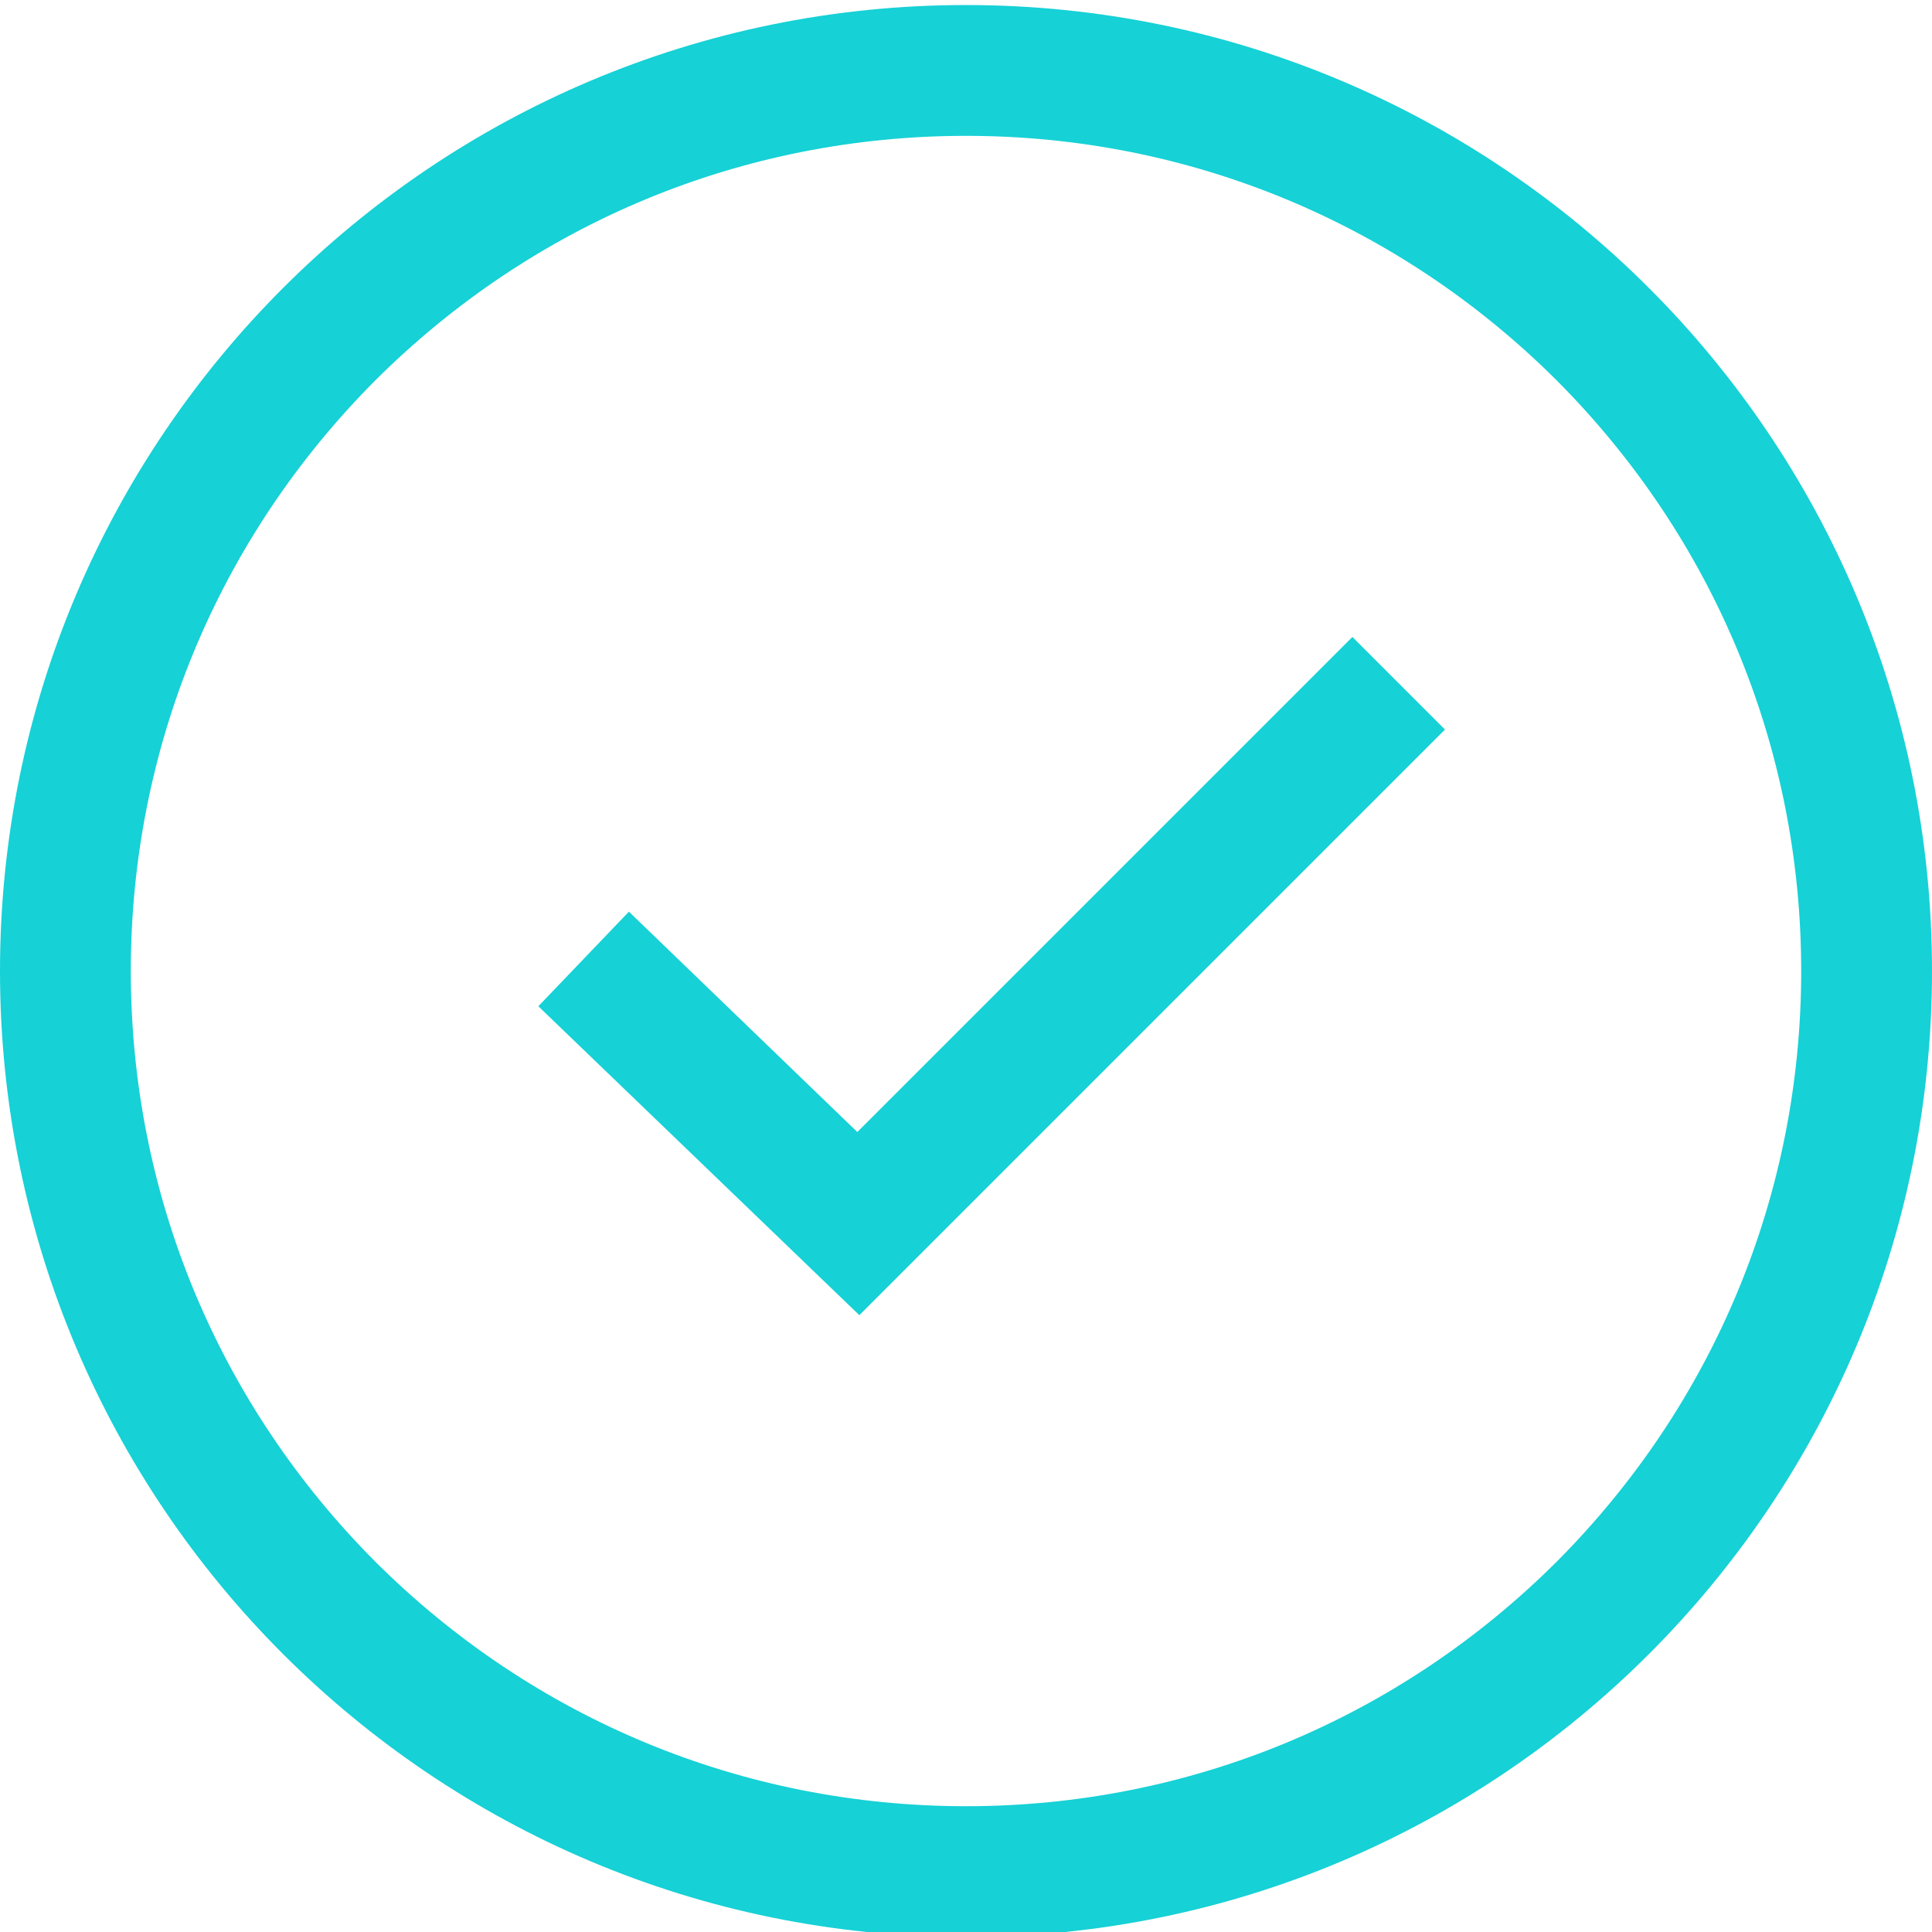
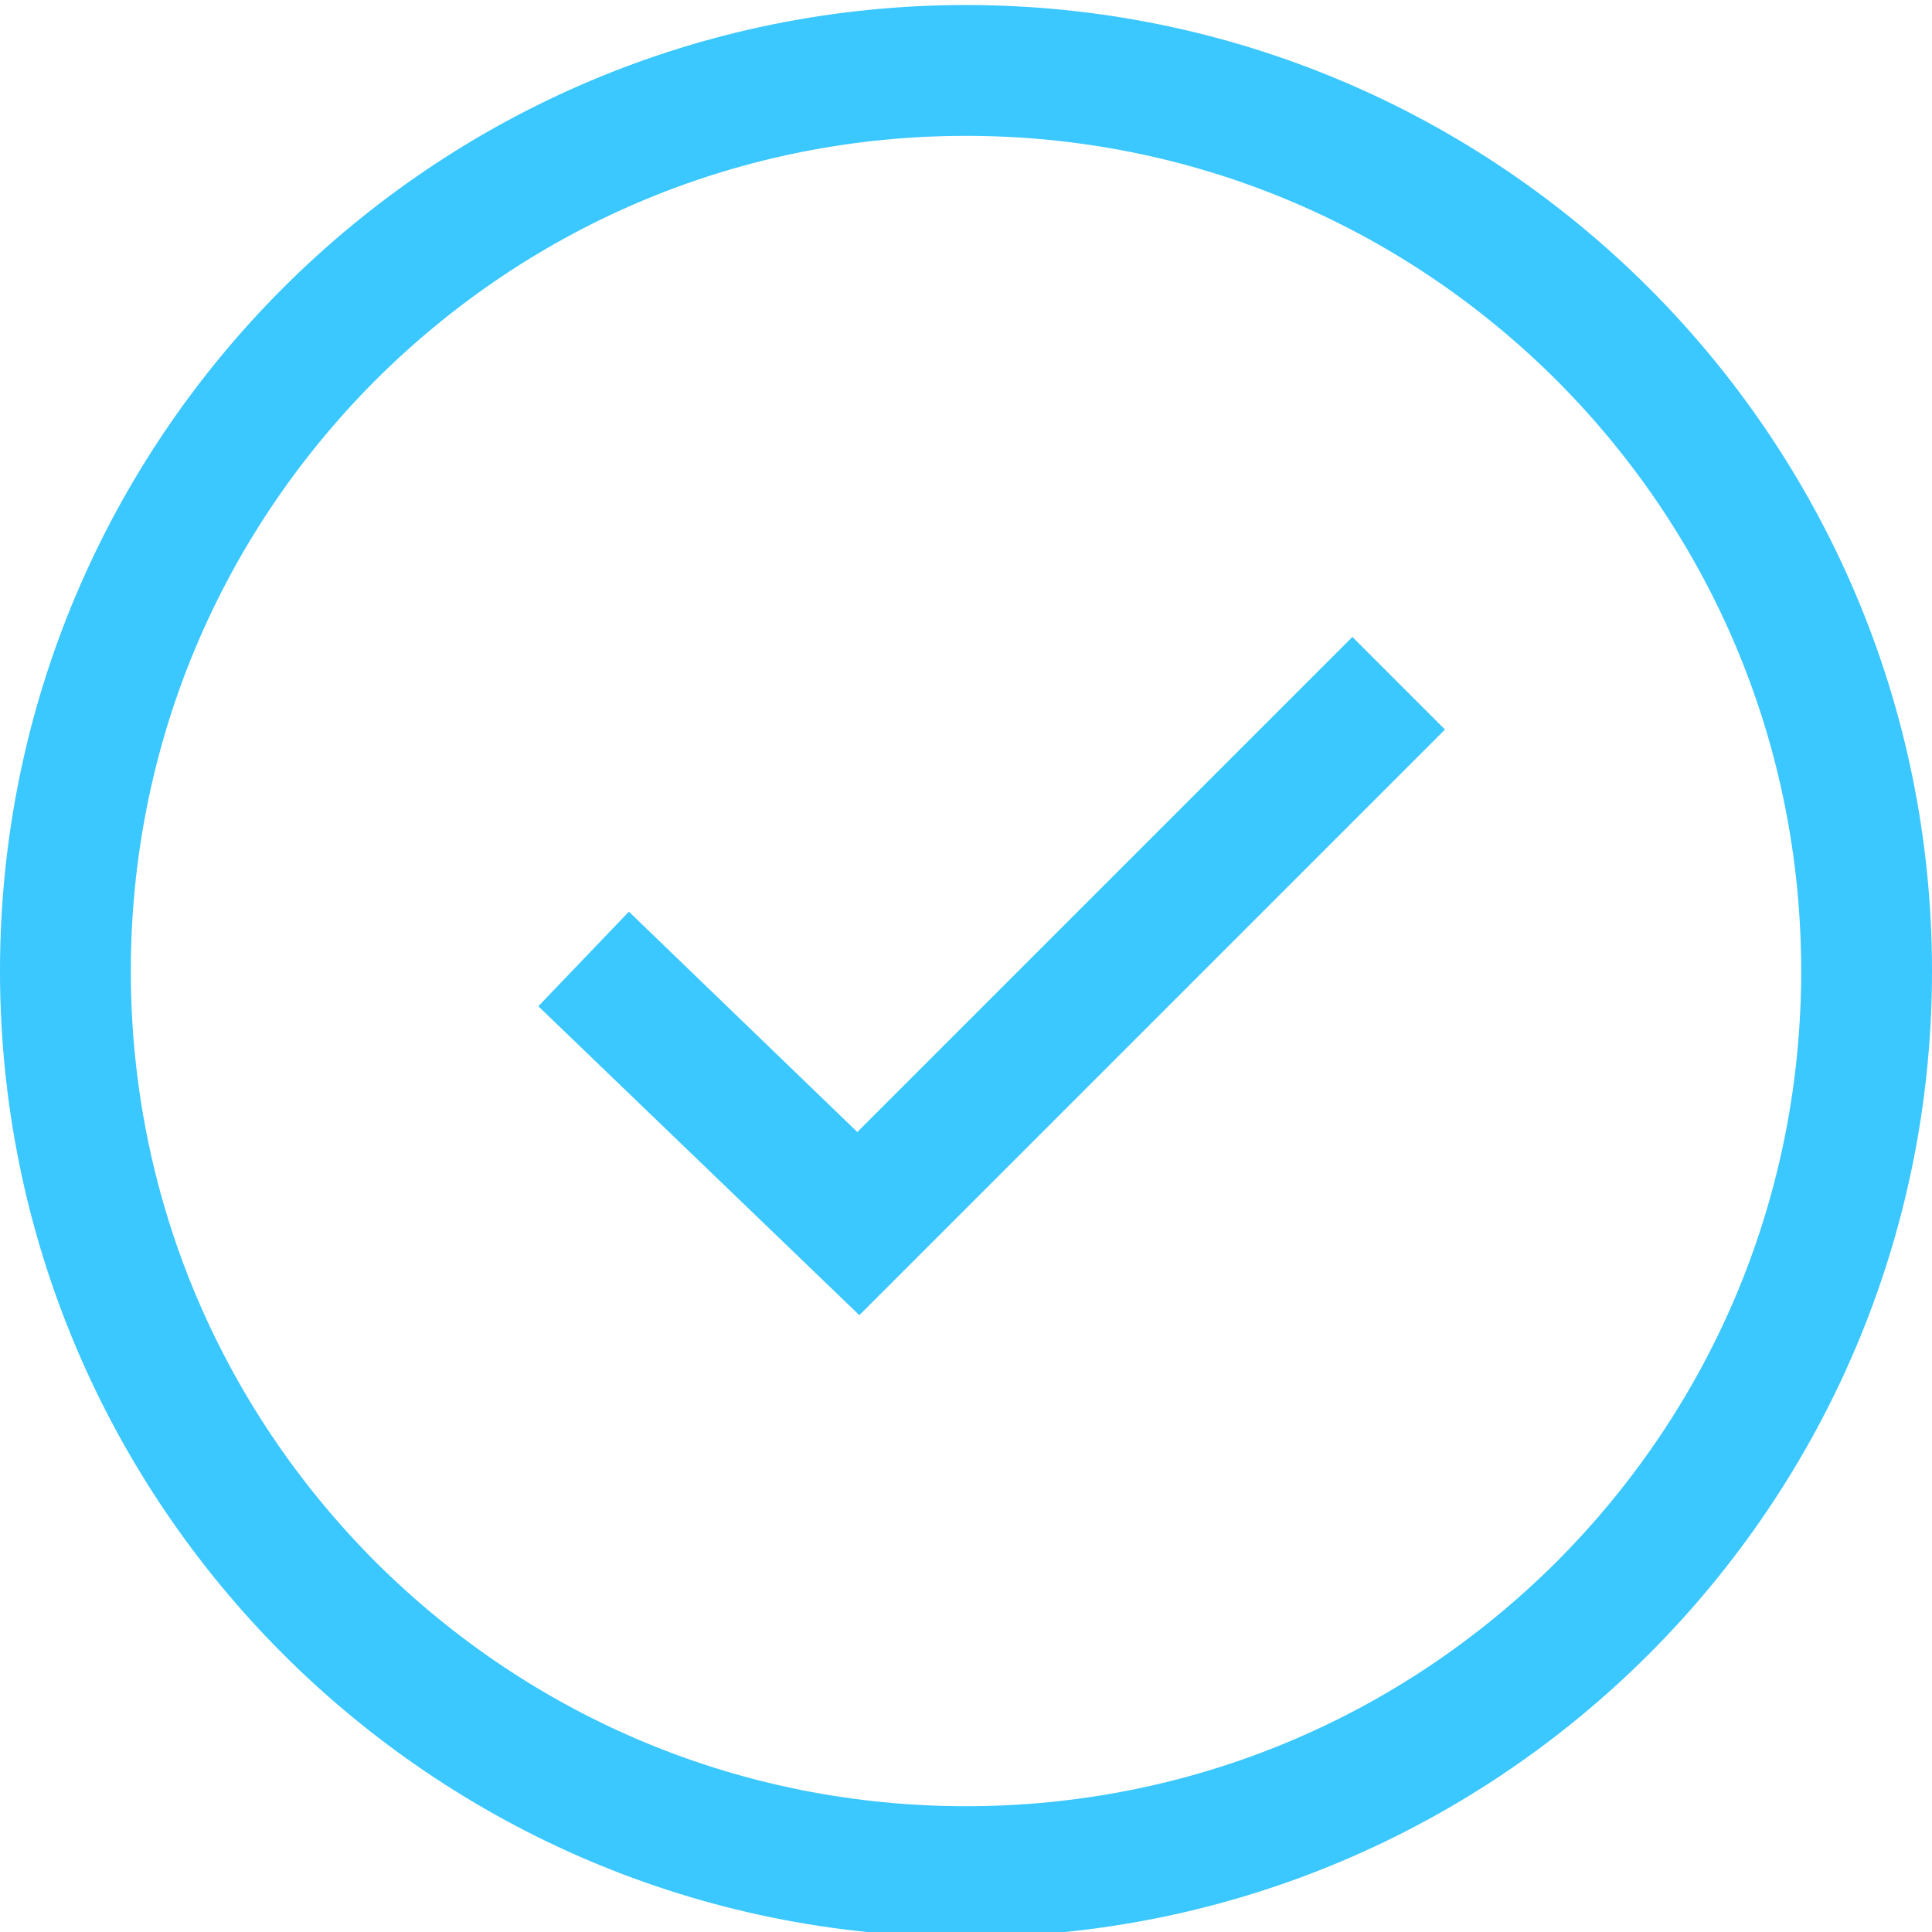
<svg xmlns="http://www.w3.org/2000/svg" x="0px" y="0px" viewBox="0 0 384 384">
  <style type="text/css">
- 	.st0{fill:#16d1d6;}
+ 	.st0{fill:#3bc7ff;}
</style>
  <g id="Layer_1">
</g>
  <g id="Layer_1_copy">
    <g>
      <path class="st0" d="M192,27c44.3,0,86,17.3,117.4,48.6C340.7,107,358,148.7,358,193s-17.3,86-48.6,117.4    C278,341.7,236.3,359,192,359s-86-17.3-117.4-48.6C43.3,279,26,237.3,26,193s17.3-86,48.6-117.4C106,44.3,147.7,27,192,27 M192,1    C86,1,0,87,0,193s86,192,192,192s192-86,192-192S298,1,192,1L192,1z" />
    </g>
    <g>
      <g>
        <polygon class="st0" points="170.8,261.4 107,200 125,181.2 170.4,225 268.8,126.6 287.2,145    " />
      </g>
    </g>
  </g>
  <g id="Layer_4">
</g>
  <g id="Layer_2">
</g>
</svg>
